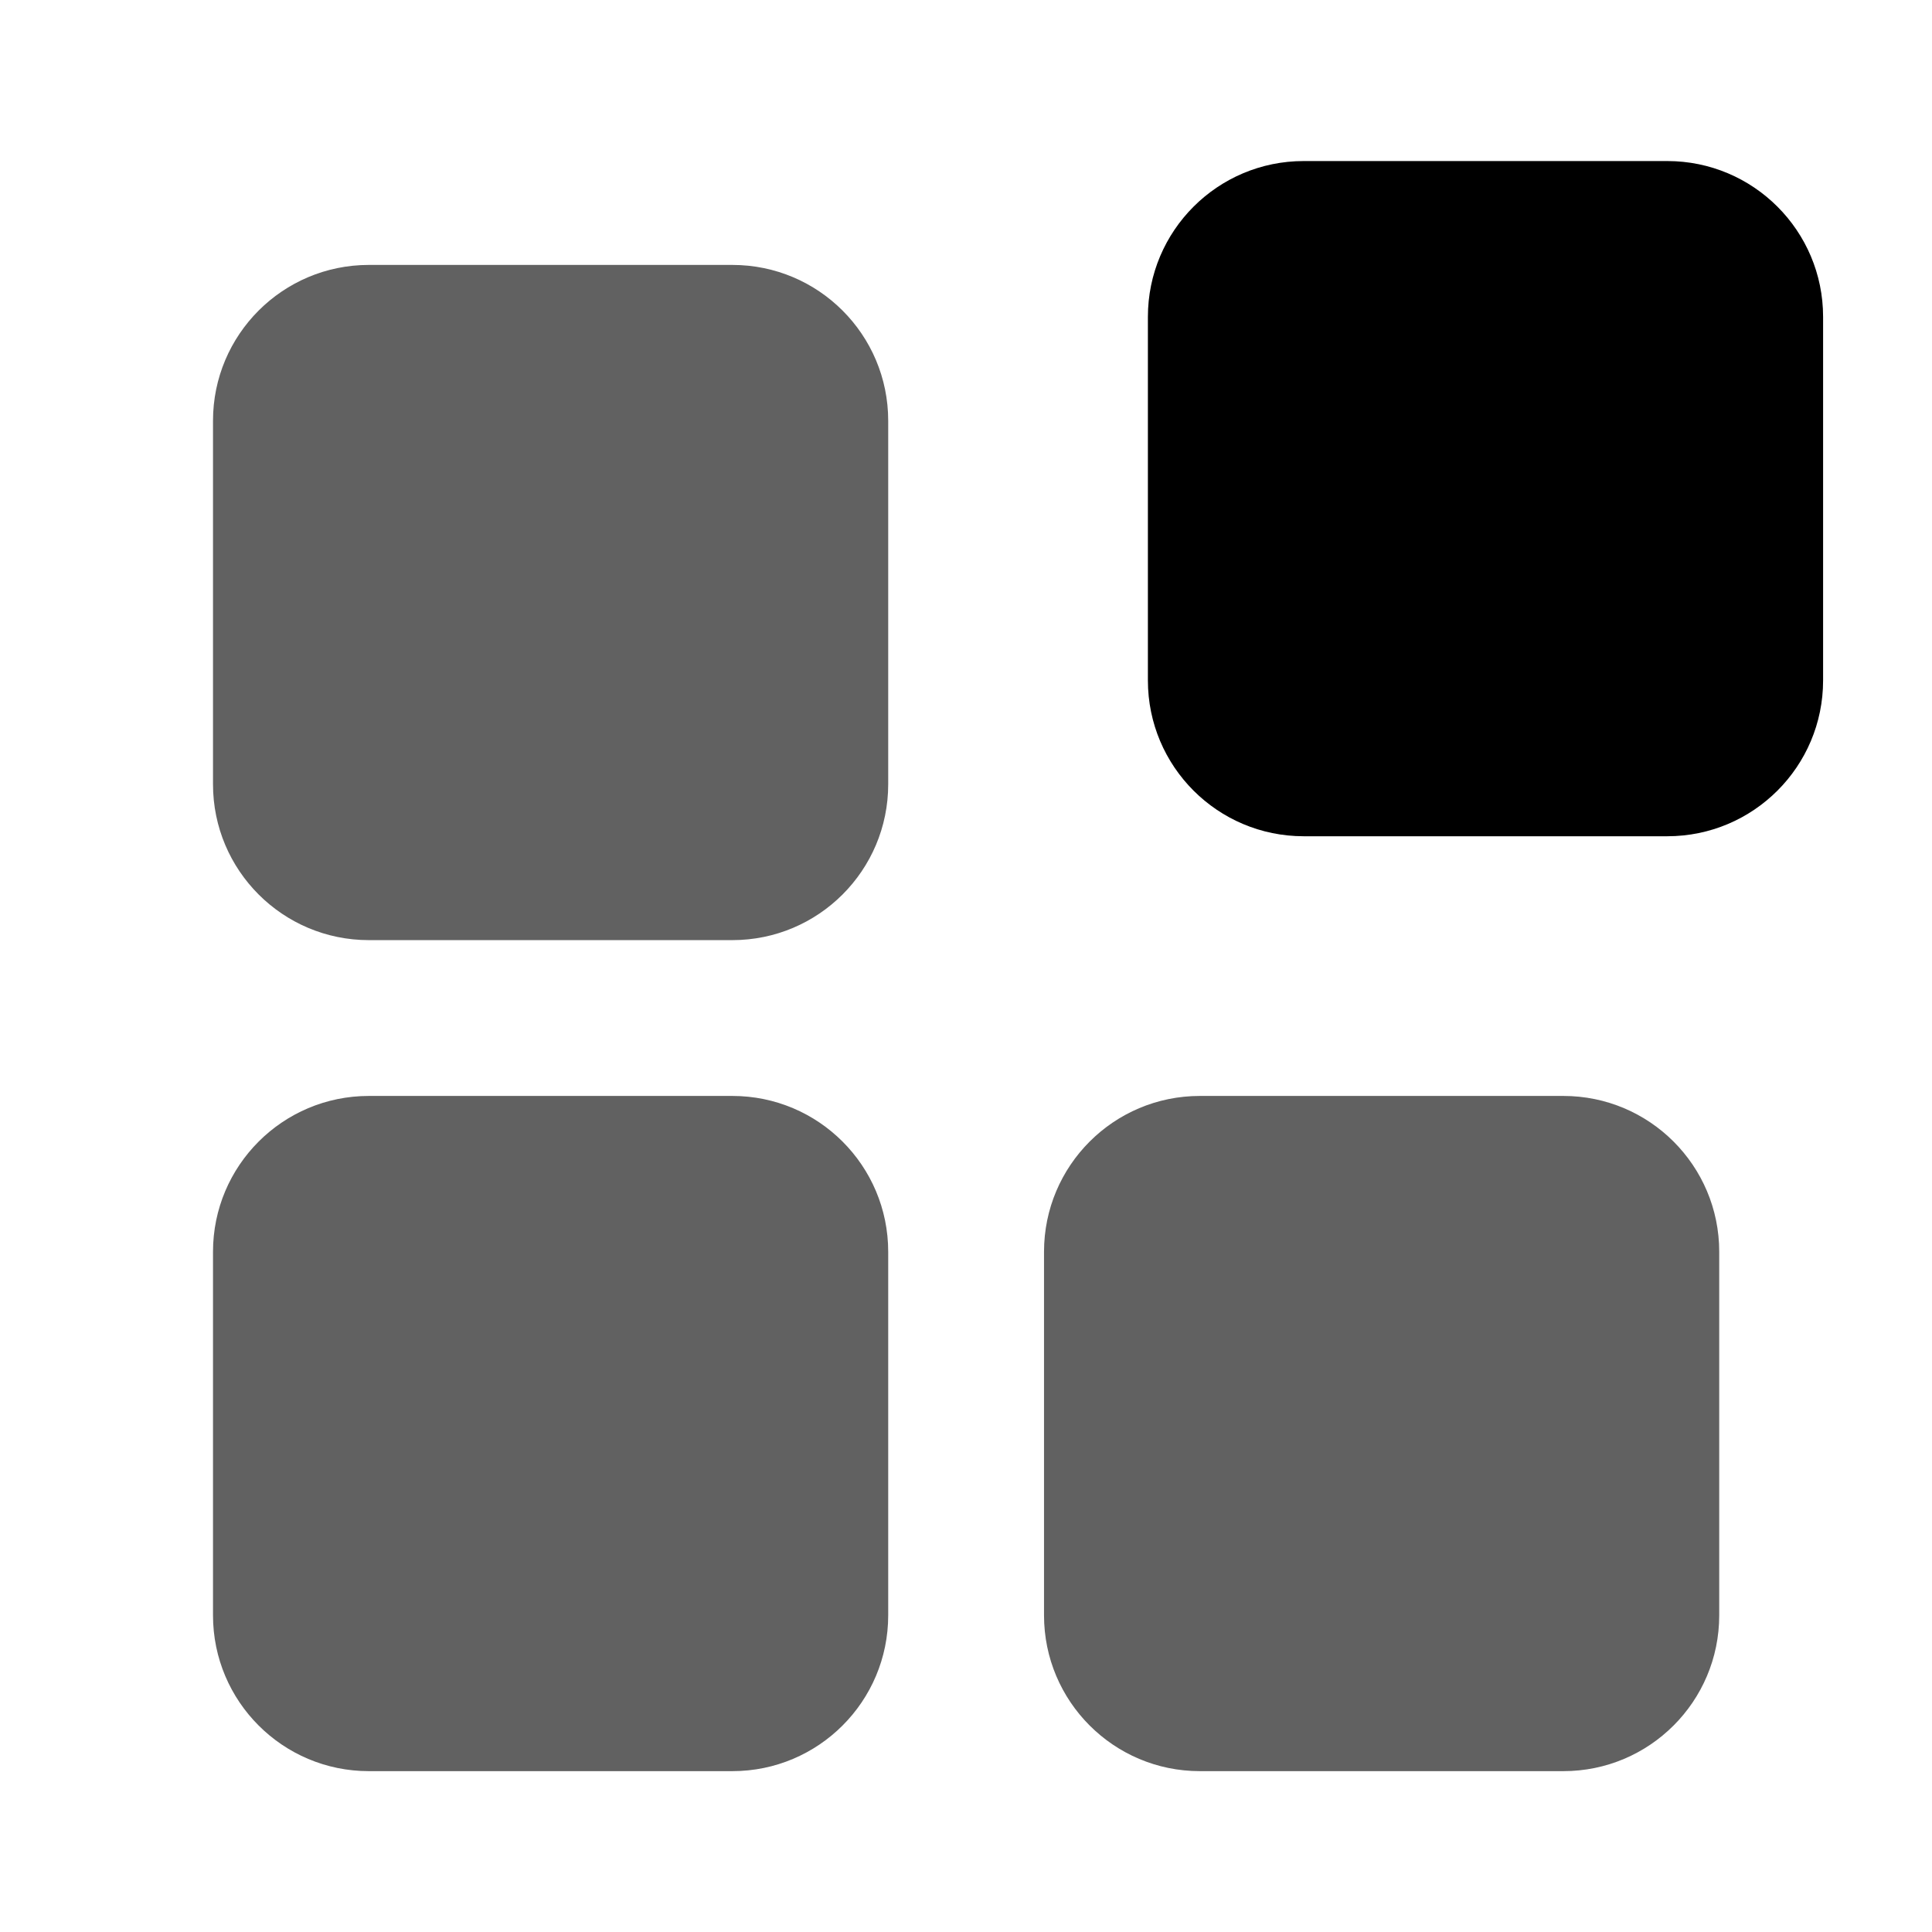
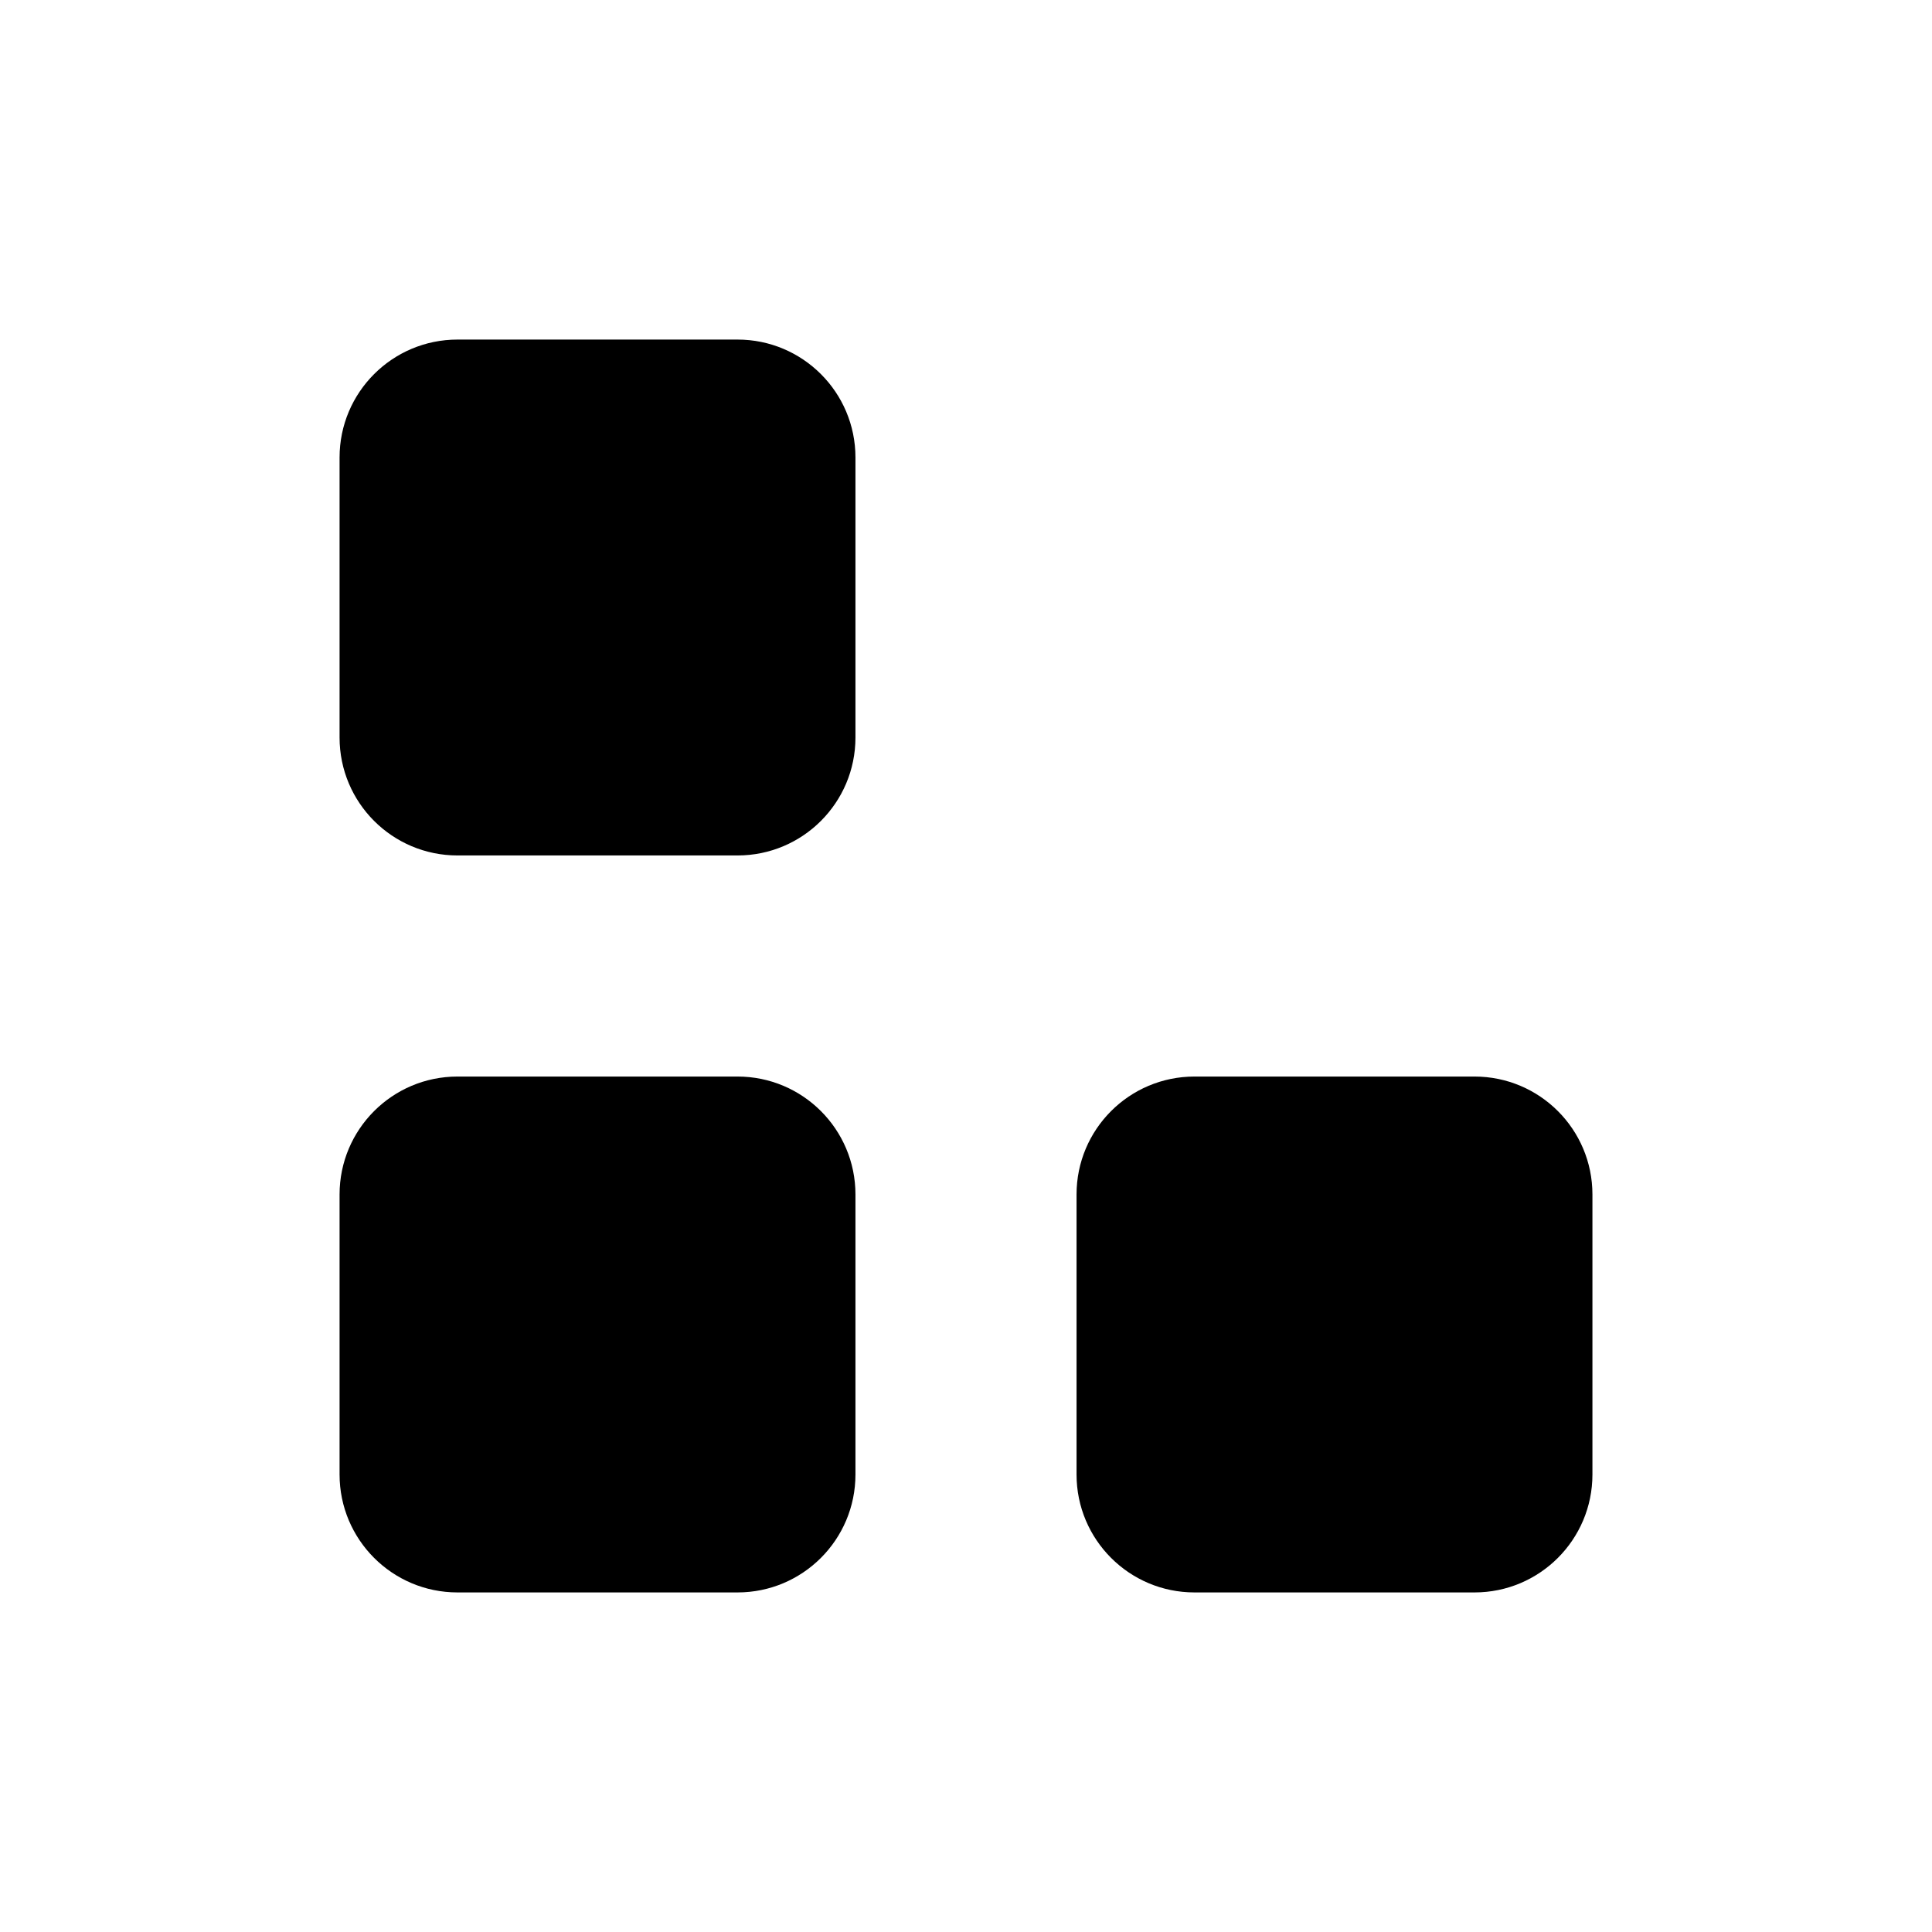
<svg xmlns="http://www.w3.org/2000/svg" viewBox="0 0 24 24" width="24" height="24">
-   <g transform="translate(-8.645 -8.000) scale(0.3226)" fill="currentColor">
-     <g opacity=".62">
-       <rect x="35" y="35" width="26" height="26" rx="6" />
-       <rect x="35" y="67" width="26" height="26" rx="6" />
-       <rect x="67" y="67" width="26" height="26" rx="6" />
-     </g>
-     <rect x="71" y="31" width="26" height="26" rx="6" />
+   <g transform="translate(12 12) scale(0.1831) translate(-64 -64)" fill="currentColor">
+     <rect x="21.5" y="21.5" width="35" height="35" rx="8" />
+     <rect x="21.5" y="71.5" width="35" height="35" rx="8" />
+     <rect x="71.5" y="71.5" width="35" height="35" rx="8" />
  </g>
</svg>
